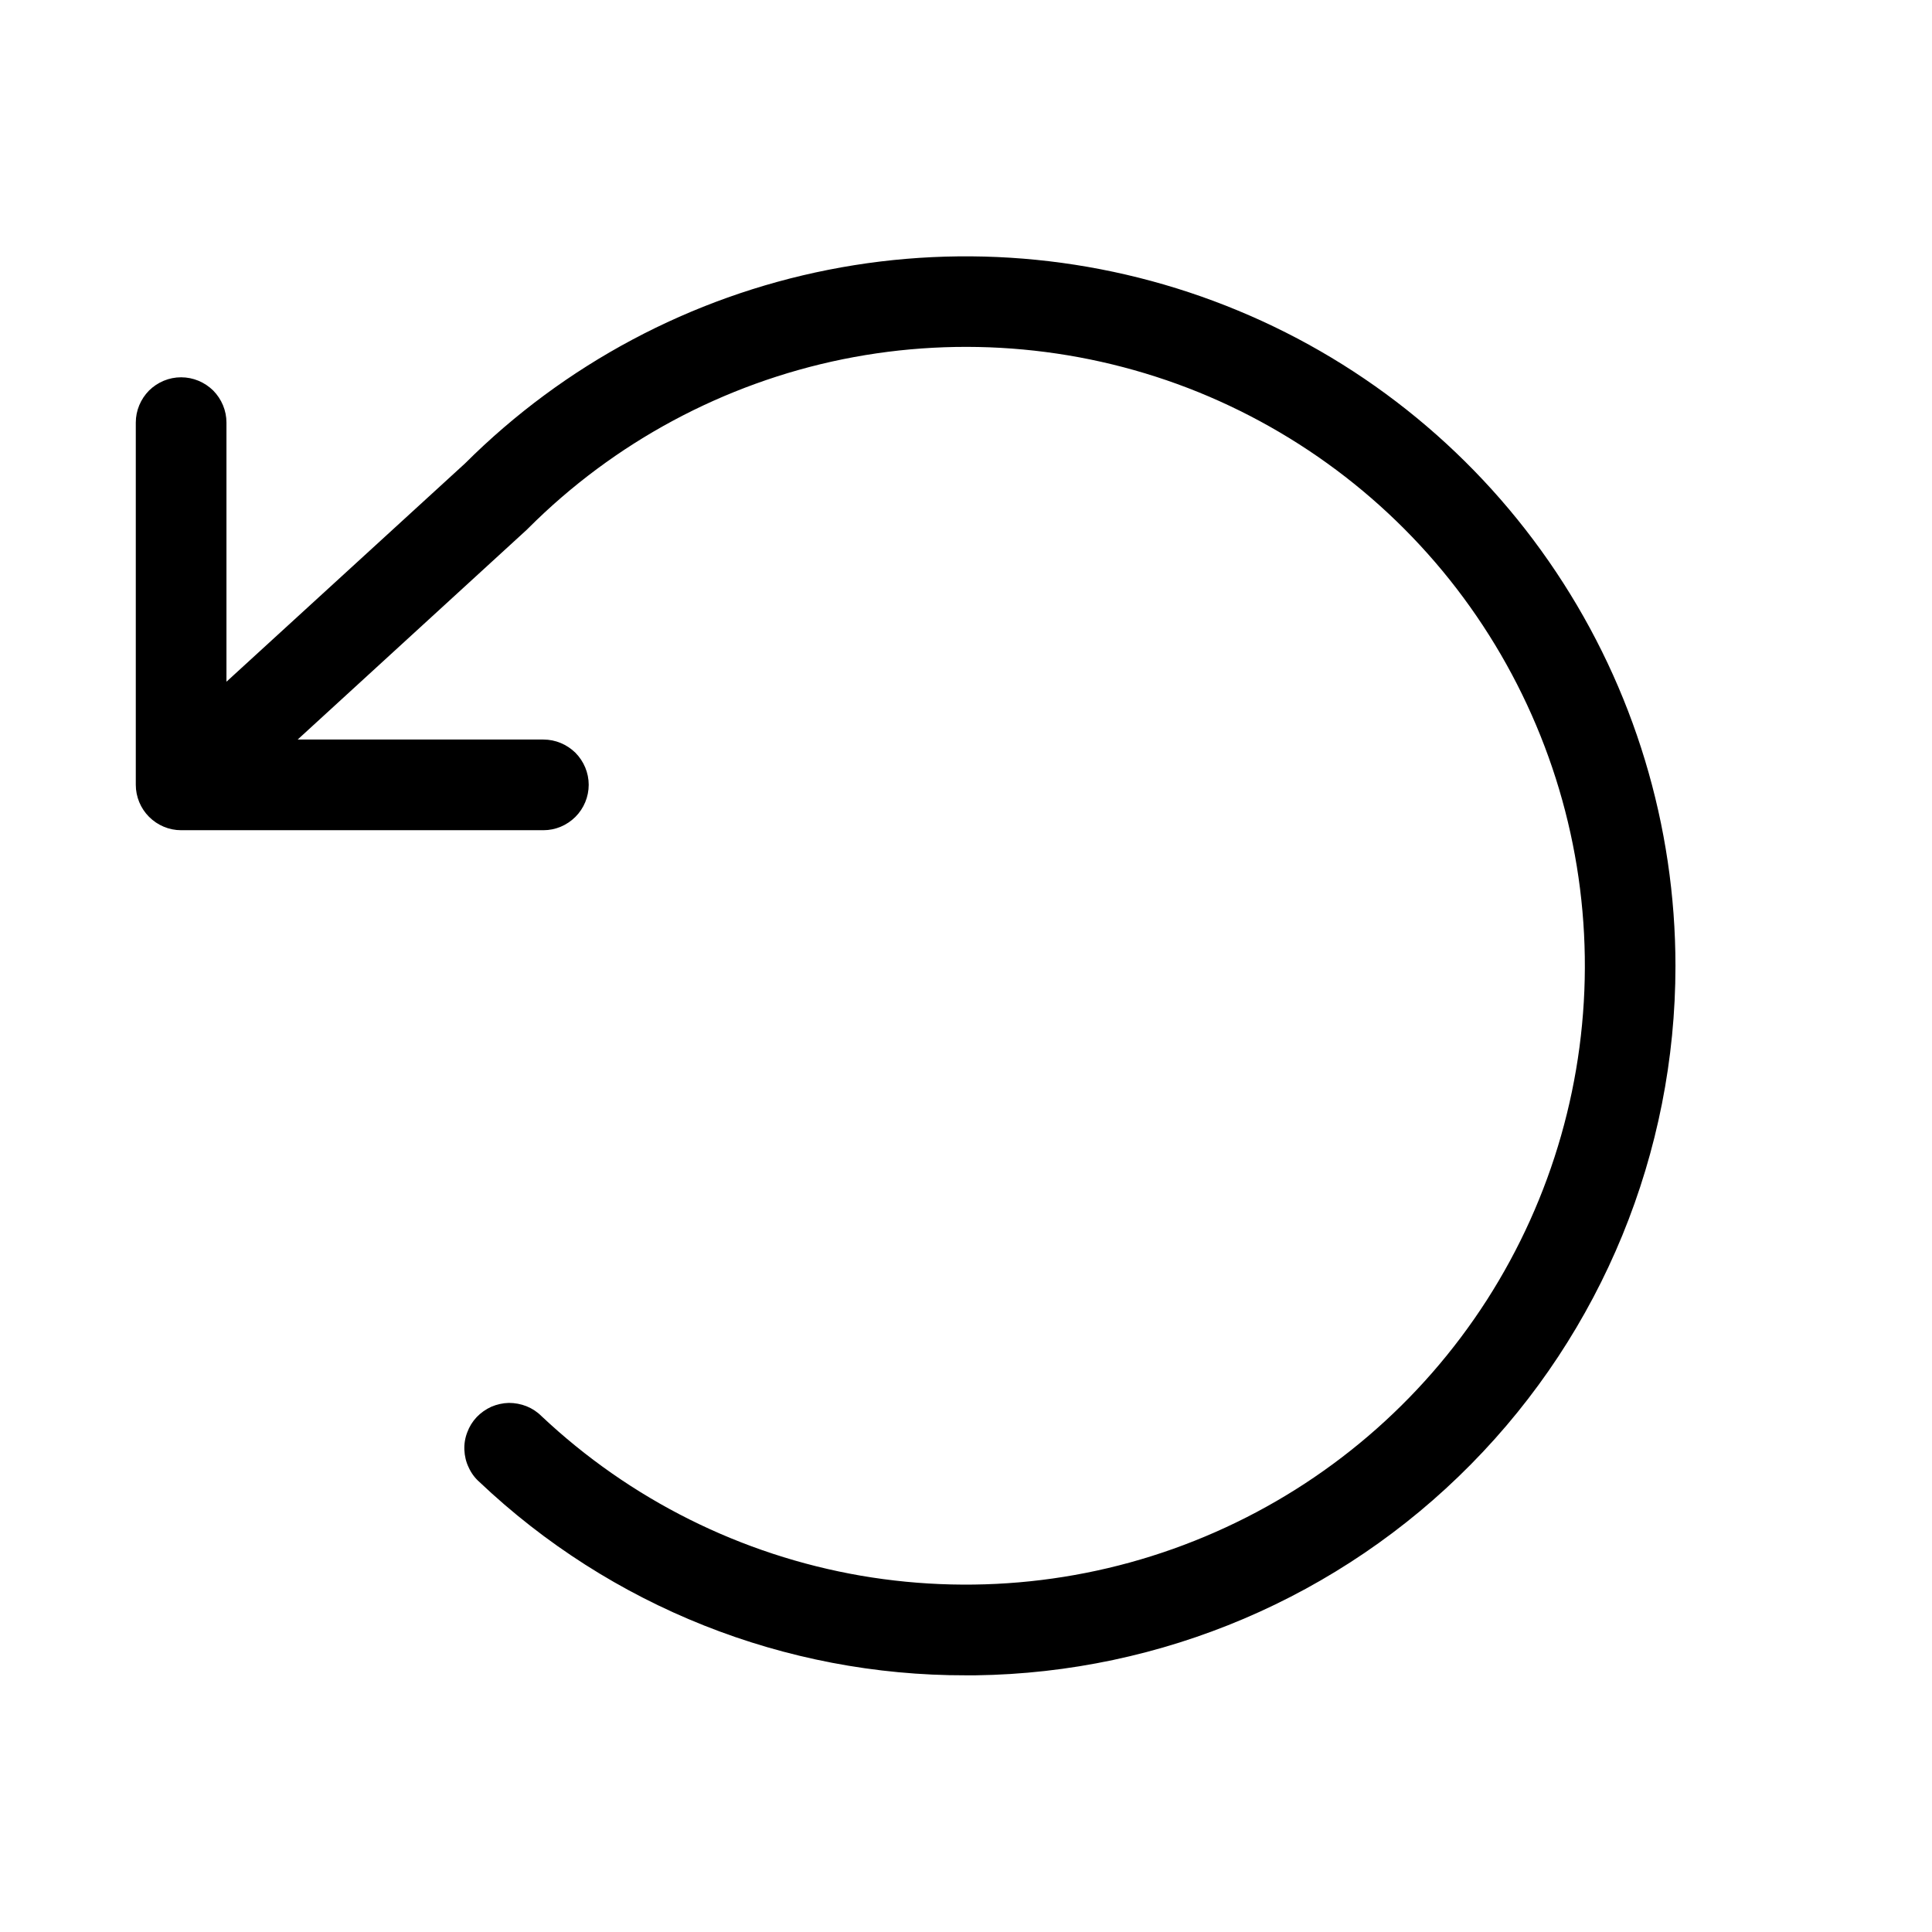
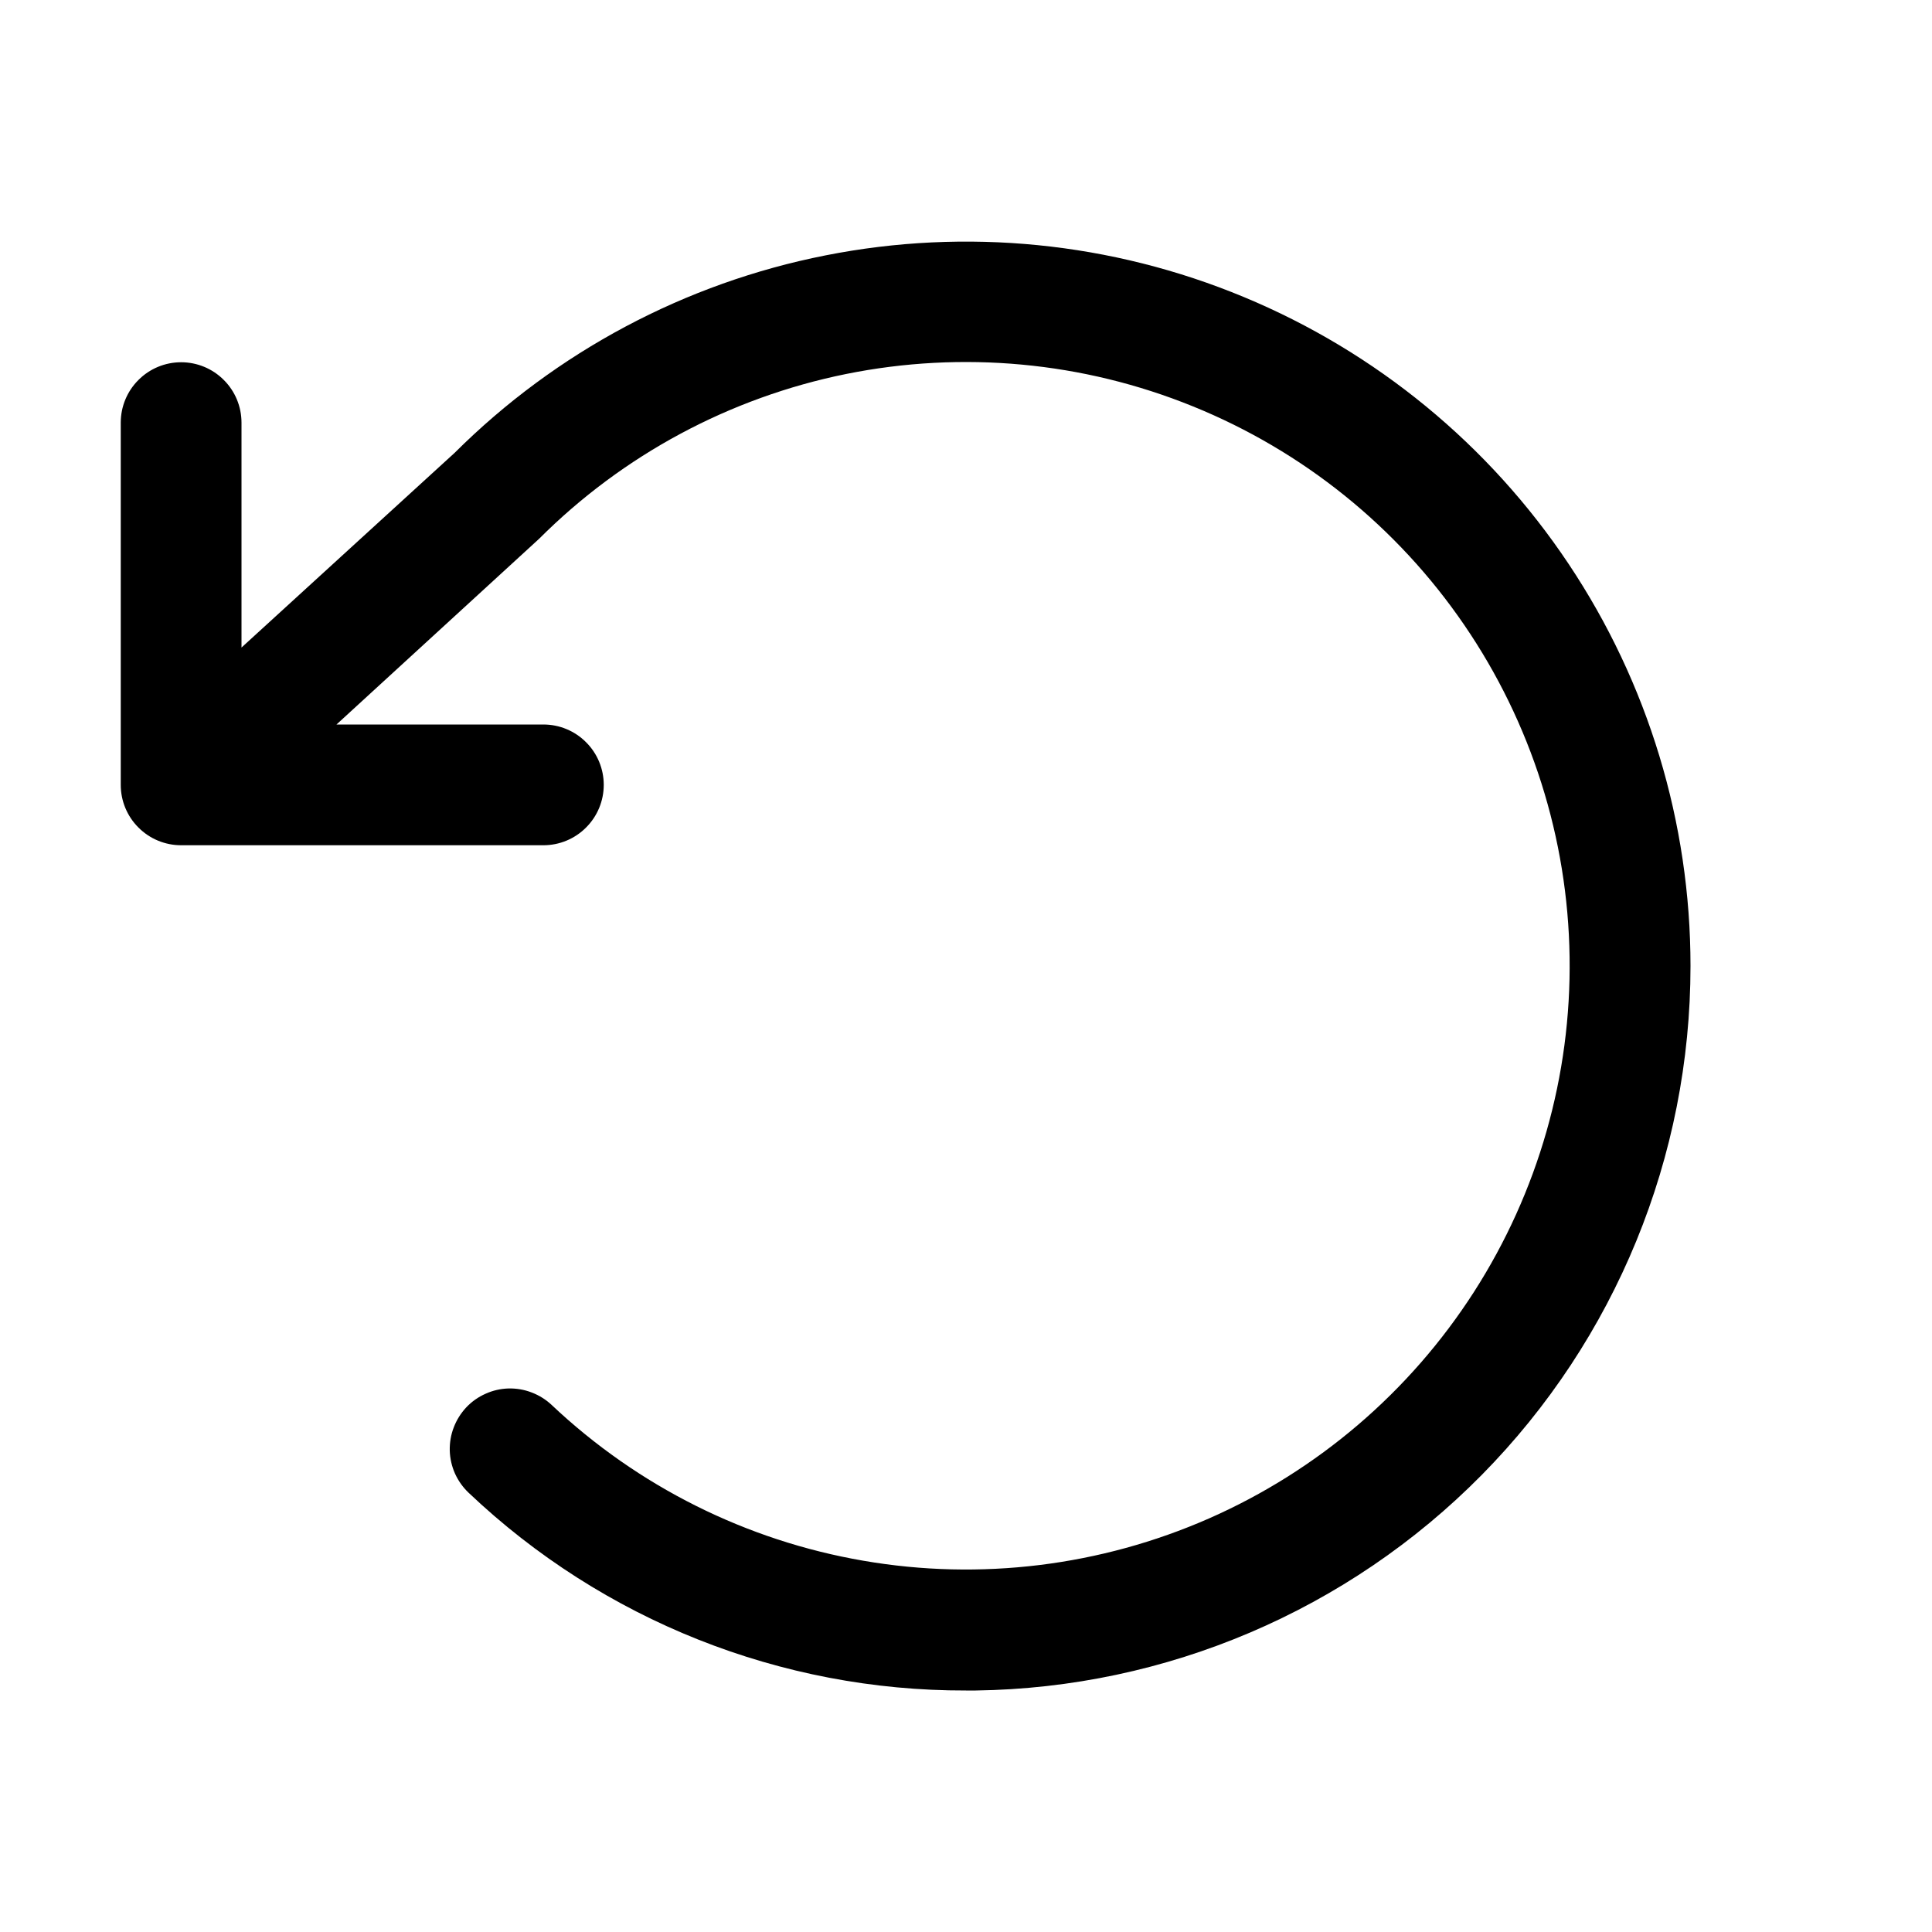
- <svg xmlns="http://www.w3.org/2000/svg" width="14" height="14" viewBox="0 0 14 14" fill="none">
-   <path d="M12.141 7C12.141 8.351 11.609 9.649 10.659 10.611C9.71 11.573 8.42 12.122 7.069 12.14H7C5.688 12.143 4.425 11.641 3.473 10.738C3.44 10.709 3.414 10.673 3.396 10.633C3.377 10.594 3.367 10.551 3.365 10.507C3.363 10.464 3.37 10.42 3.386 10.379C3.401 10.338 3.424 10.301 3.454 10.269C3.484 10.238 3.52 10.212 3.56 10.194C3.6 10.177 3.643 10.167 3.687 10.166C3.731 10.166 3.774 10.174 3.815 10.19C3.855 10.206 3.892 10.23 3.923 10.261C4.565 10.866 5.37 11.268 6.238 11.418C7.107 11.567 8 11.458 8.807 11.102C9.614 10.747 10.298 10.162 10.774 9.421C11.25 8.679 11.497 7.813 11.484 6.932C11.471 6.051 11.198 5.193 10.7 4.465C10.203 3.738 9.501 3.174 8.685 2.842C7.868 2.511 6.972 2.428 6.108 2.603C5.244 2.779 4.451 3.205 3.828 3.828L3.818 3.838L2.157 5.359H3.938C4.025 5.359 4.108 5.394 4.17 5.455C4.231 5.517 4.266 5.6 4.266 5.687C4.266 5.774 4.231 5.858 4.17 5.919C4.108 5.981 4.025 6.016 3.938 6.016H1.312C1.225 6.016 1.142 5.981 1.08 5.919C1.019 5.858 0.984 5.774 0.984 5.687V3.062C0.984 2.975 1.019 2.892 1.08 2.83C1.142 2.769 1.225 2.734 1.312 2.734C1.4 2.734 1.483 2.769 1.545 2.83C1.606 2.892 1.641 2.975 1.641 3.062V4.94L3.37 3.358C4.09 2.64 5.006 2.152 6.003 1.955C7 1.758 8.033 1.861 8.972 2.251C9.91 2.64 10.712 3.299 11.276 4.145C11.84 4.99 12.141 5.984 12.141 7Z" fill="black" />
+ <svg xmlns="http://www.w3.org/2000/svg" width="24" height="24" viewBox="0 0 24 24" fill="none">
+   <path d="M21 12C21 14.366 20.069 16.637 18.407 18.322C16.745 20.006 14.487 20.968 12.121 21H12C9.701 21.006 7.489 20.126 5.822 18.544C5.75 18.476 5.693 18.395 5.652 18.305C5.612 18.215 5.59 18.118 5.587 18.02C5.585 17.921 5.601 17.823 5.637 17.731C5.672 17.639 5.725 17.555 5.792 17.483C5.86 17.411 5.941 17.354 6.031 17.314C6.121 17.273 6.218 17.251 6.317 17.248C6.415 17.246 6.513 17.262 6.605 17.298C6.697 17.333 6.782 17.386 6.853 17.453C7.925 18.465 9.272 19.138 10.725 19.388C12.177 19.639 13.671 19.455 15.02 18.862C16.369 18.268 17.513 17.29 18.31 16.049C19.106 14.809 19.52 13.362 19.498 11.888C19.477 10.414 19.021 8.979 18.189 7.763C17.357 6.546 16.185 5.602 14.819 5.048C13.453 4.493 11.955 4.354 10.51 4.646C9.065 4.939 7.739 5.651 6.697 6.693C6.689 6.701 6.681 6.709 6.672 6.716L4.18 9H6.75C6.949 9 7.14 9.079 7.28 9.22C7.421 9.36 7.5 9.551 7.5 9.75C7.5 9.949 7.421 10.14 7.28 10.28C7.14 10.421 6.949 10.5 6.75 10.5H2.25C2.051 10.5 1.86 10.421 1.72 10.28C1.579 10.14 1.5 9.949 1.5 9.75V5.25C1.5 5.051 1.579 4.86 1.72 4.72C1.86 4.579 2.051 4.5 2.25 4.5C2.449 4.5 2.64 4.579 2.78 4.72C2.921 4.86 3 5.051 3 5.25V8.044L5.648 5.625C6.908 4.37 8.512 3.516 10.257 3.172C12.002 2.827 13.809 3.007 15.452 3.69C17.094 4.372 18.498 5.525 19.485 7.004C20.473 8.483 21 10.222 21 12Z" fill="black" />
</svg>
